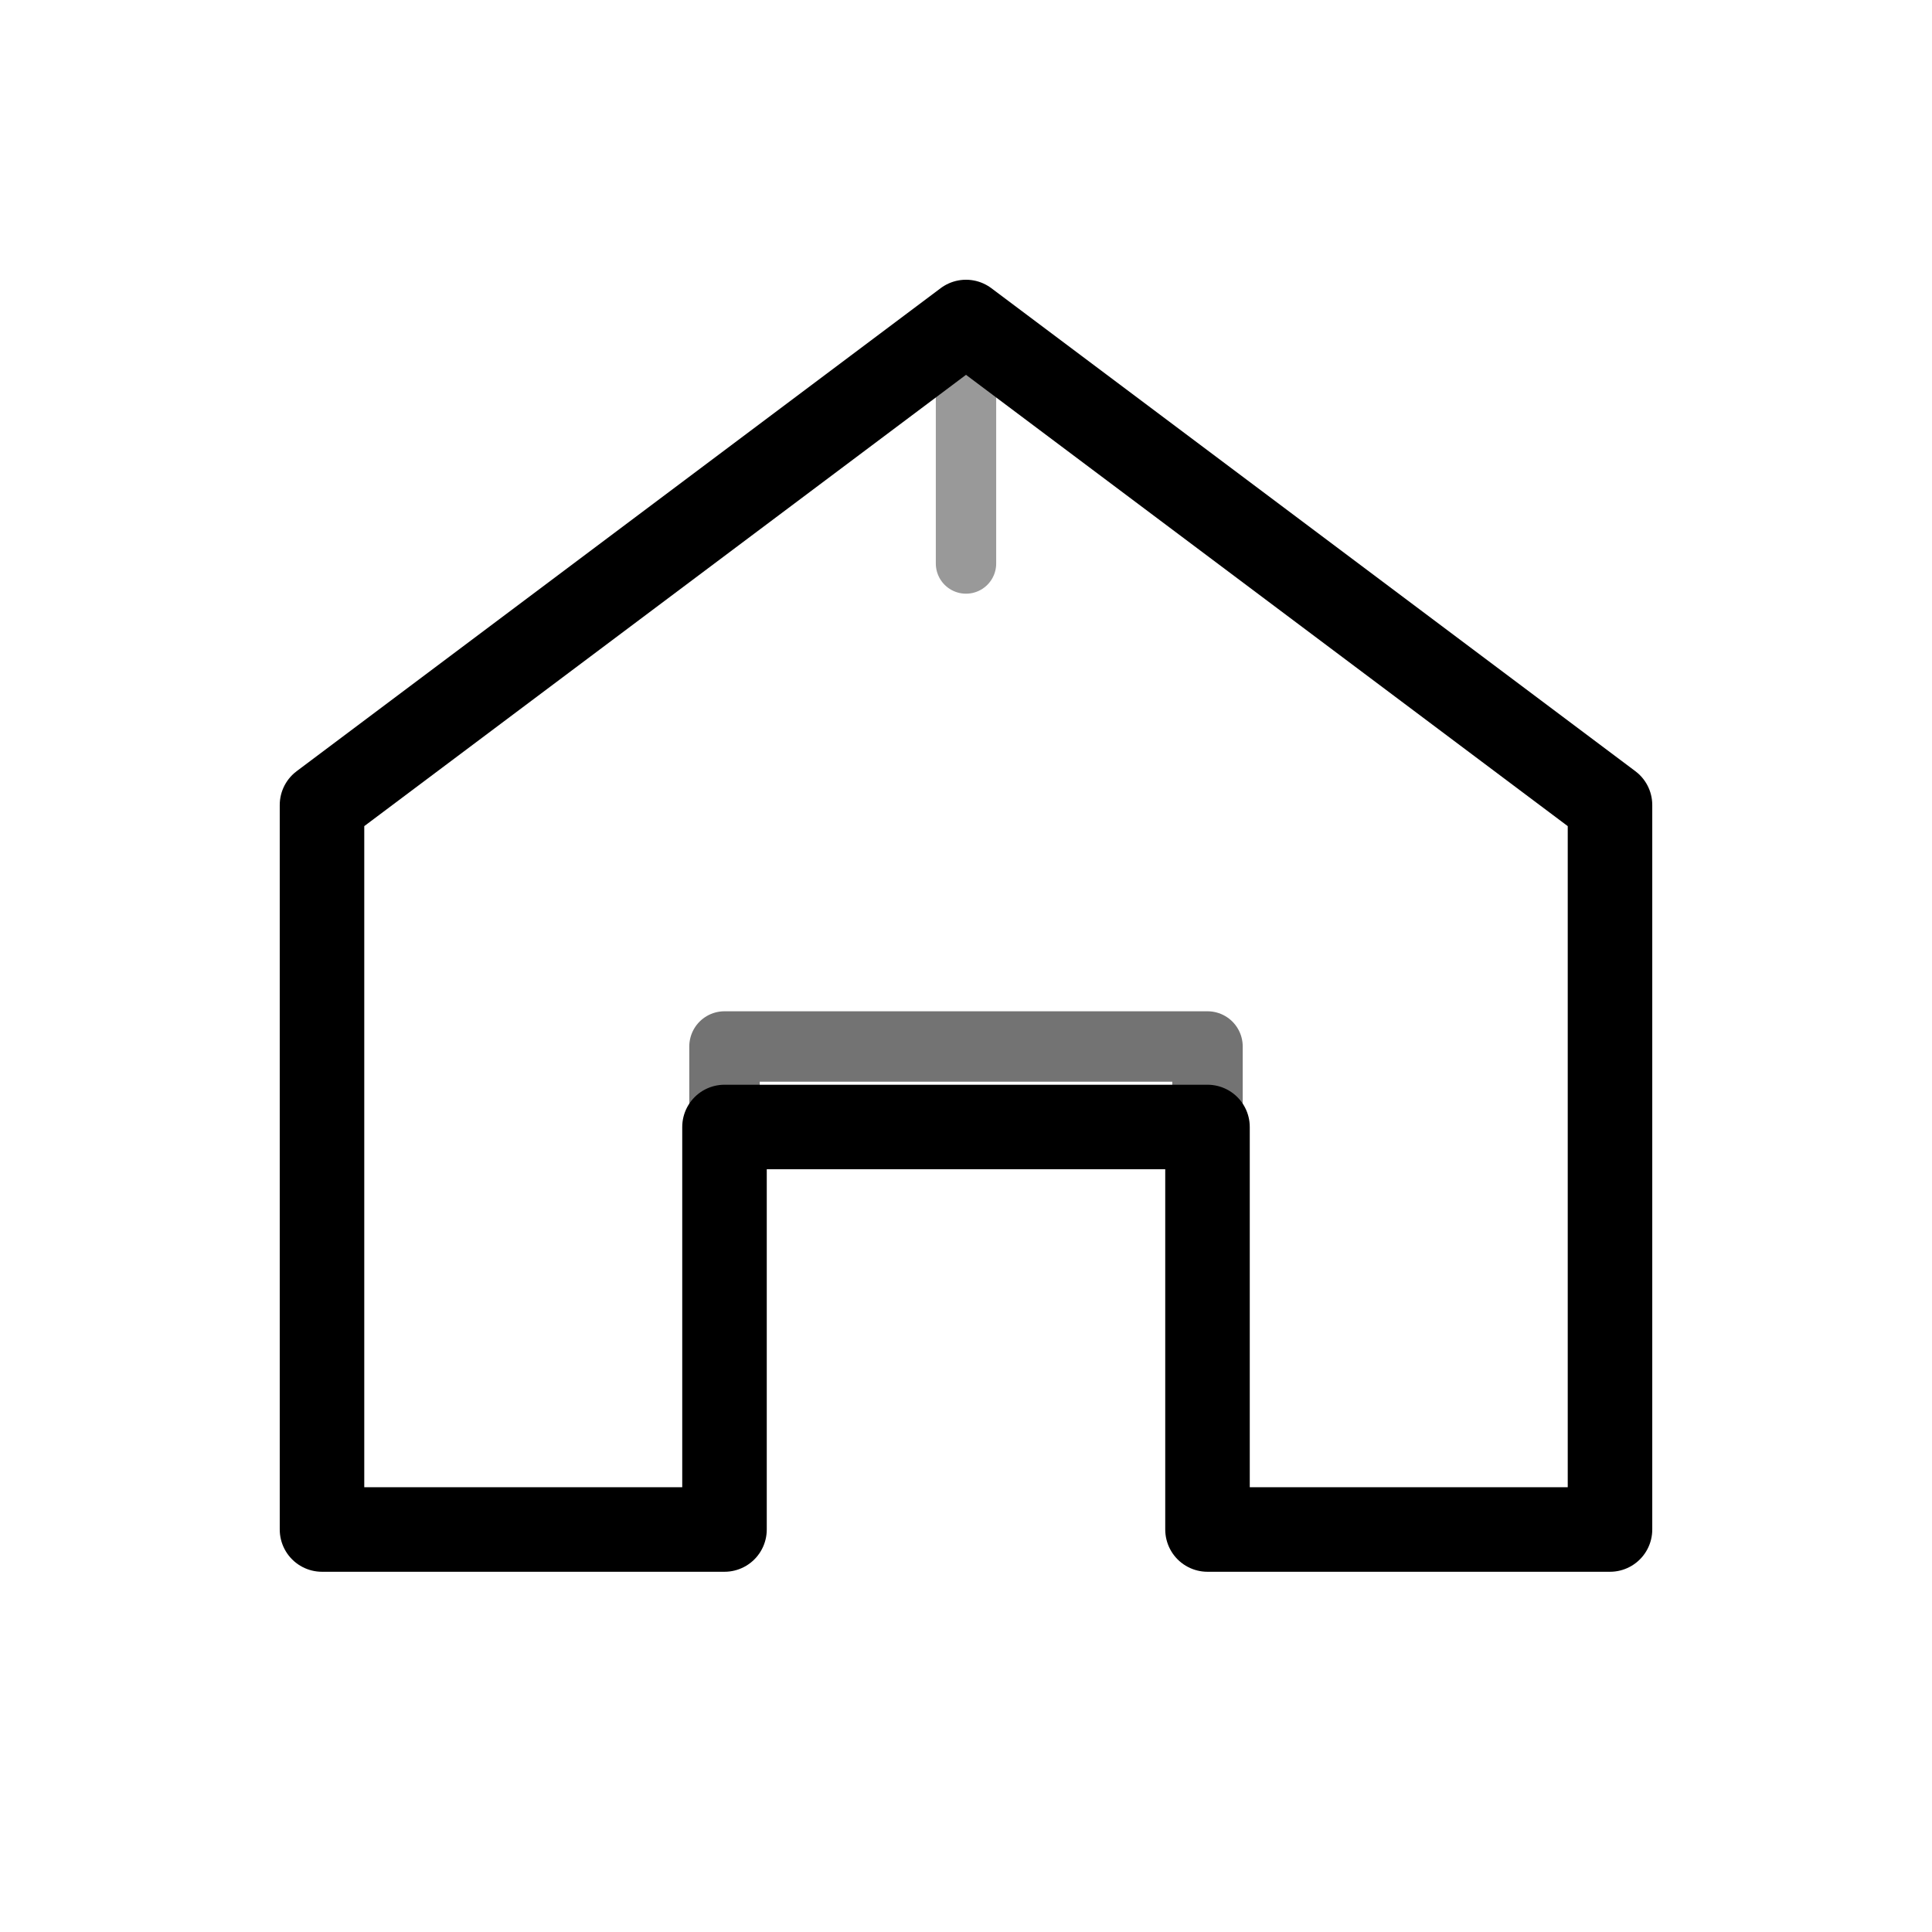
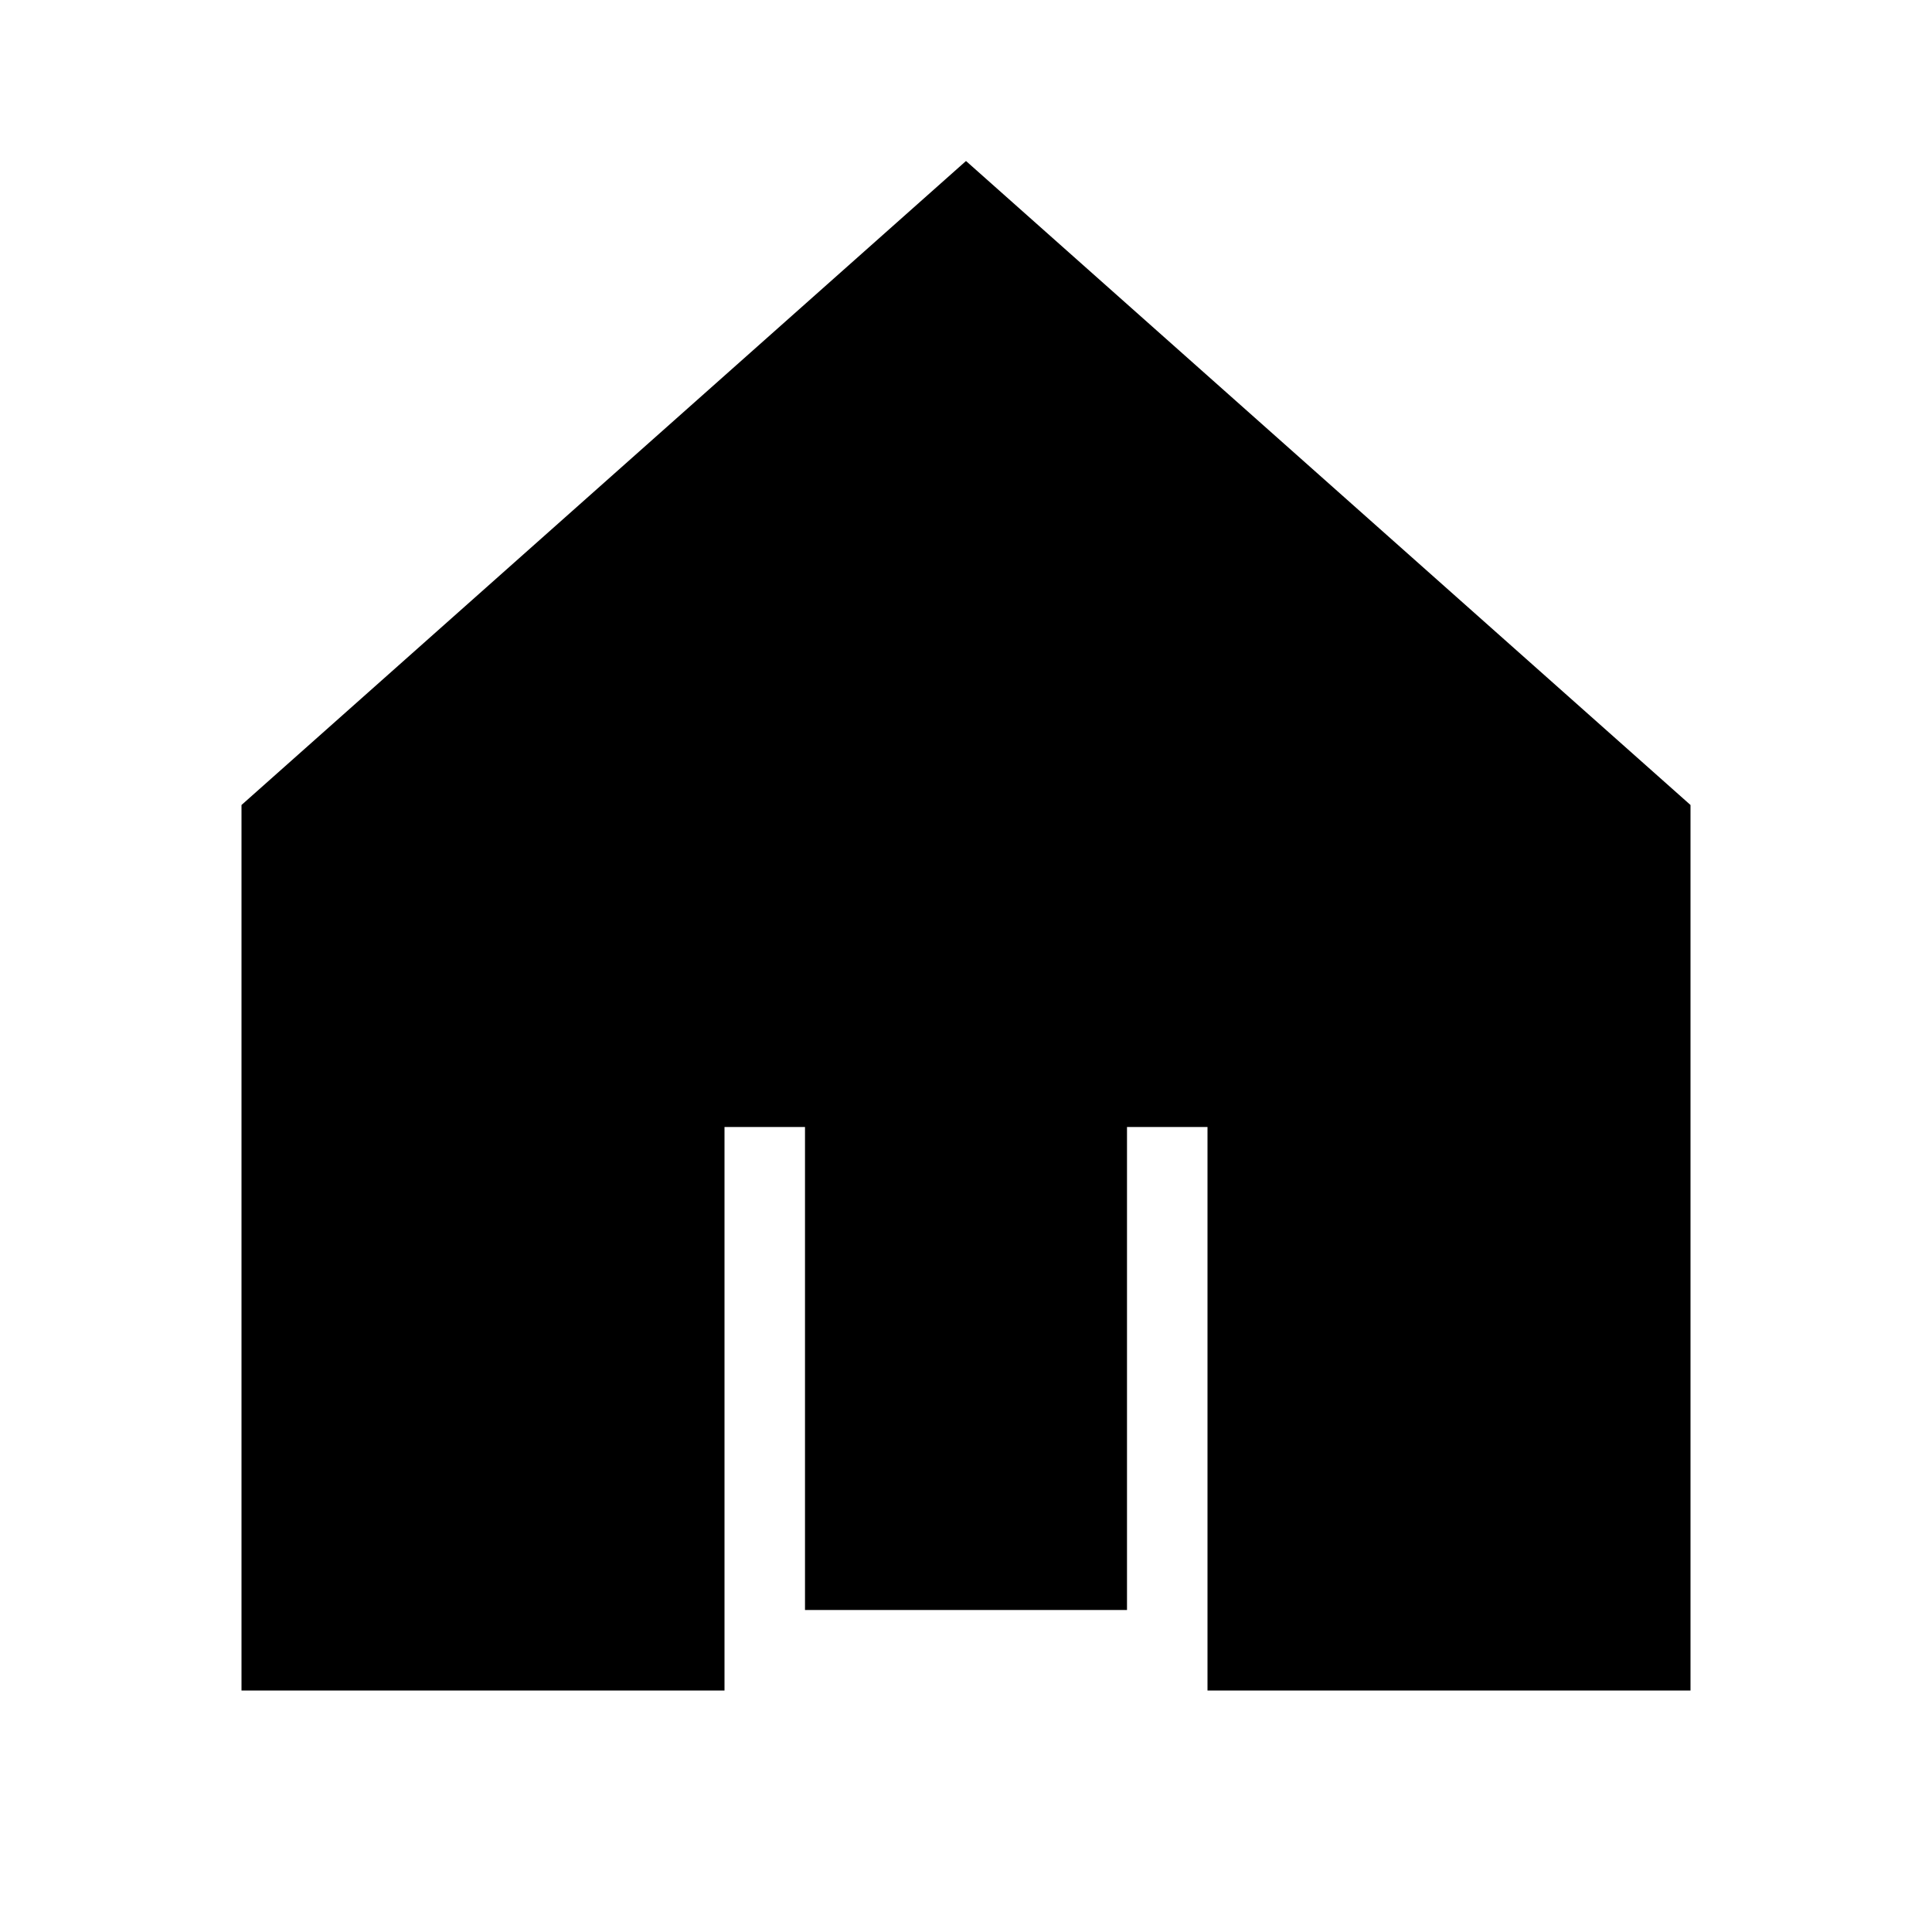
<svg xmlns="http://www.w3.org/2000/svg" viewBox="0 0 48 48" role="img" aria-label="Home">
-   <g fill="none" stroke="currentColor" stroke-width="2" stroke-linecap="round" stroke-linejoin="round">
-     <path d="M8 20 L24 8 L40 20 V38 H30 V28 H18 V38 H8 Z" stroke-width="2.1" />
-     <path d="M18 38 V26 H30 V38" stroke-width="1.75" opacity="0.55" />
-     <line x1="24" y1="8" x2="24" y2="14" stroke-width="1.5" opacity="0.4" />
-   </g>
+   <path fill="#000" fill-rule="evenodd" d="M24 4 42 20v22H30V28H18v14H6V20L24 4zm-4 24h8v12h-8V28z" />
</svg>
